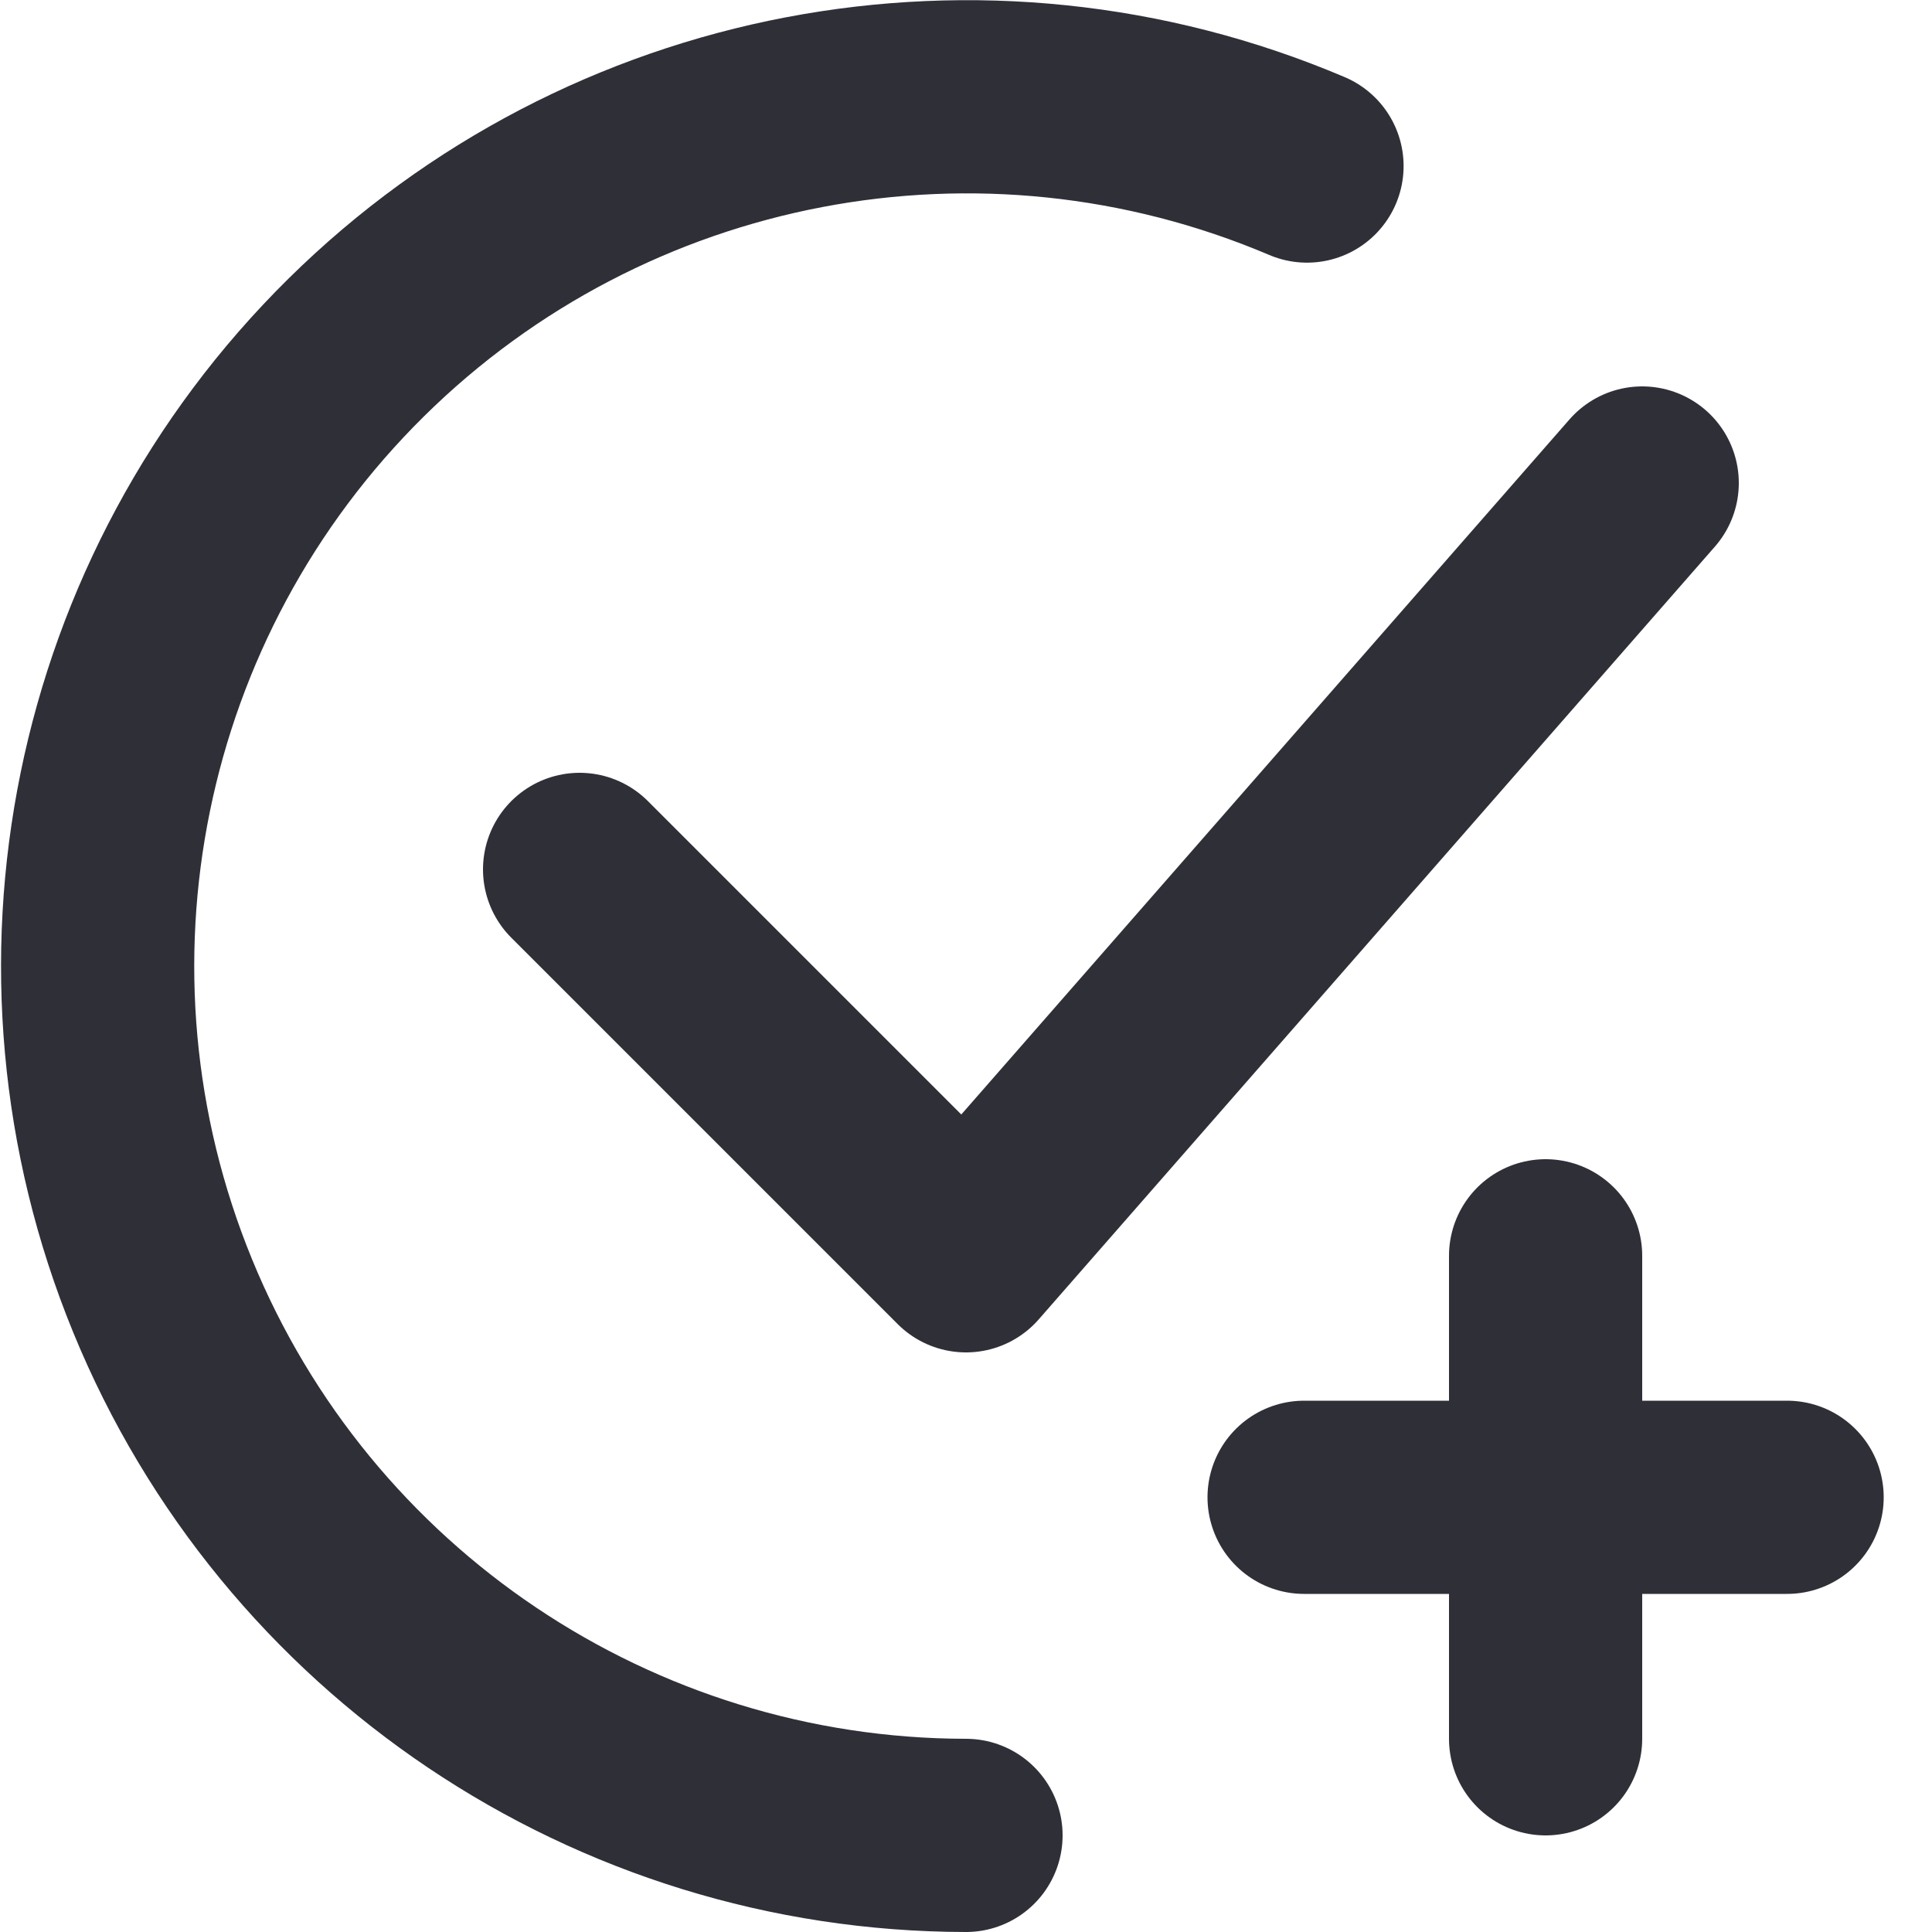
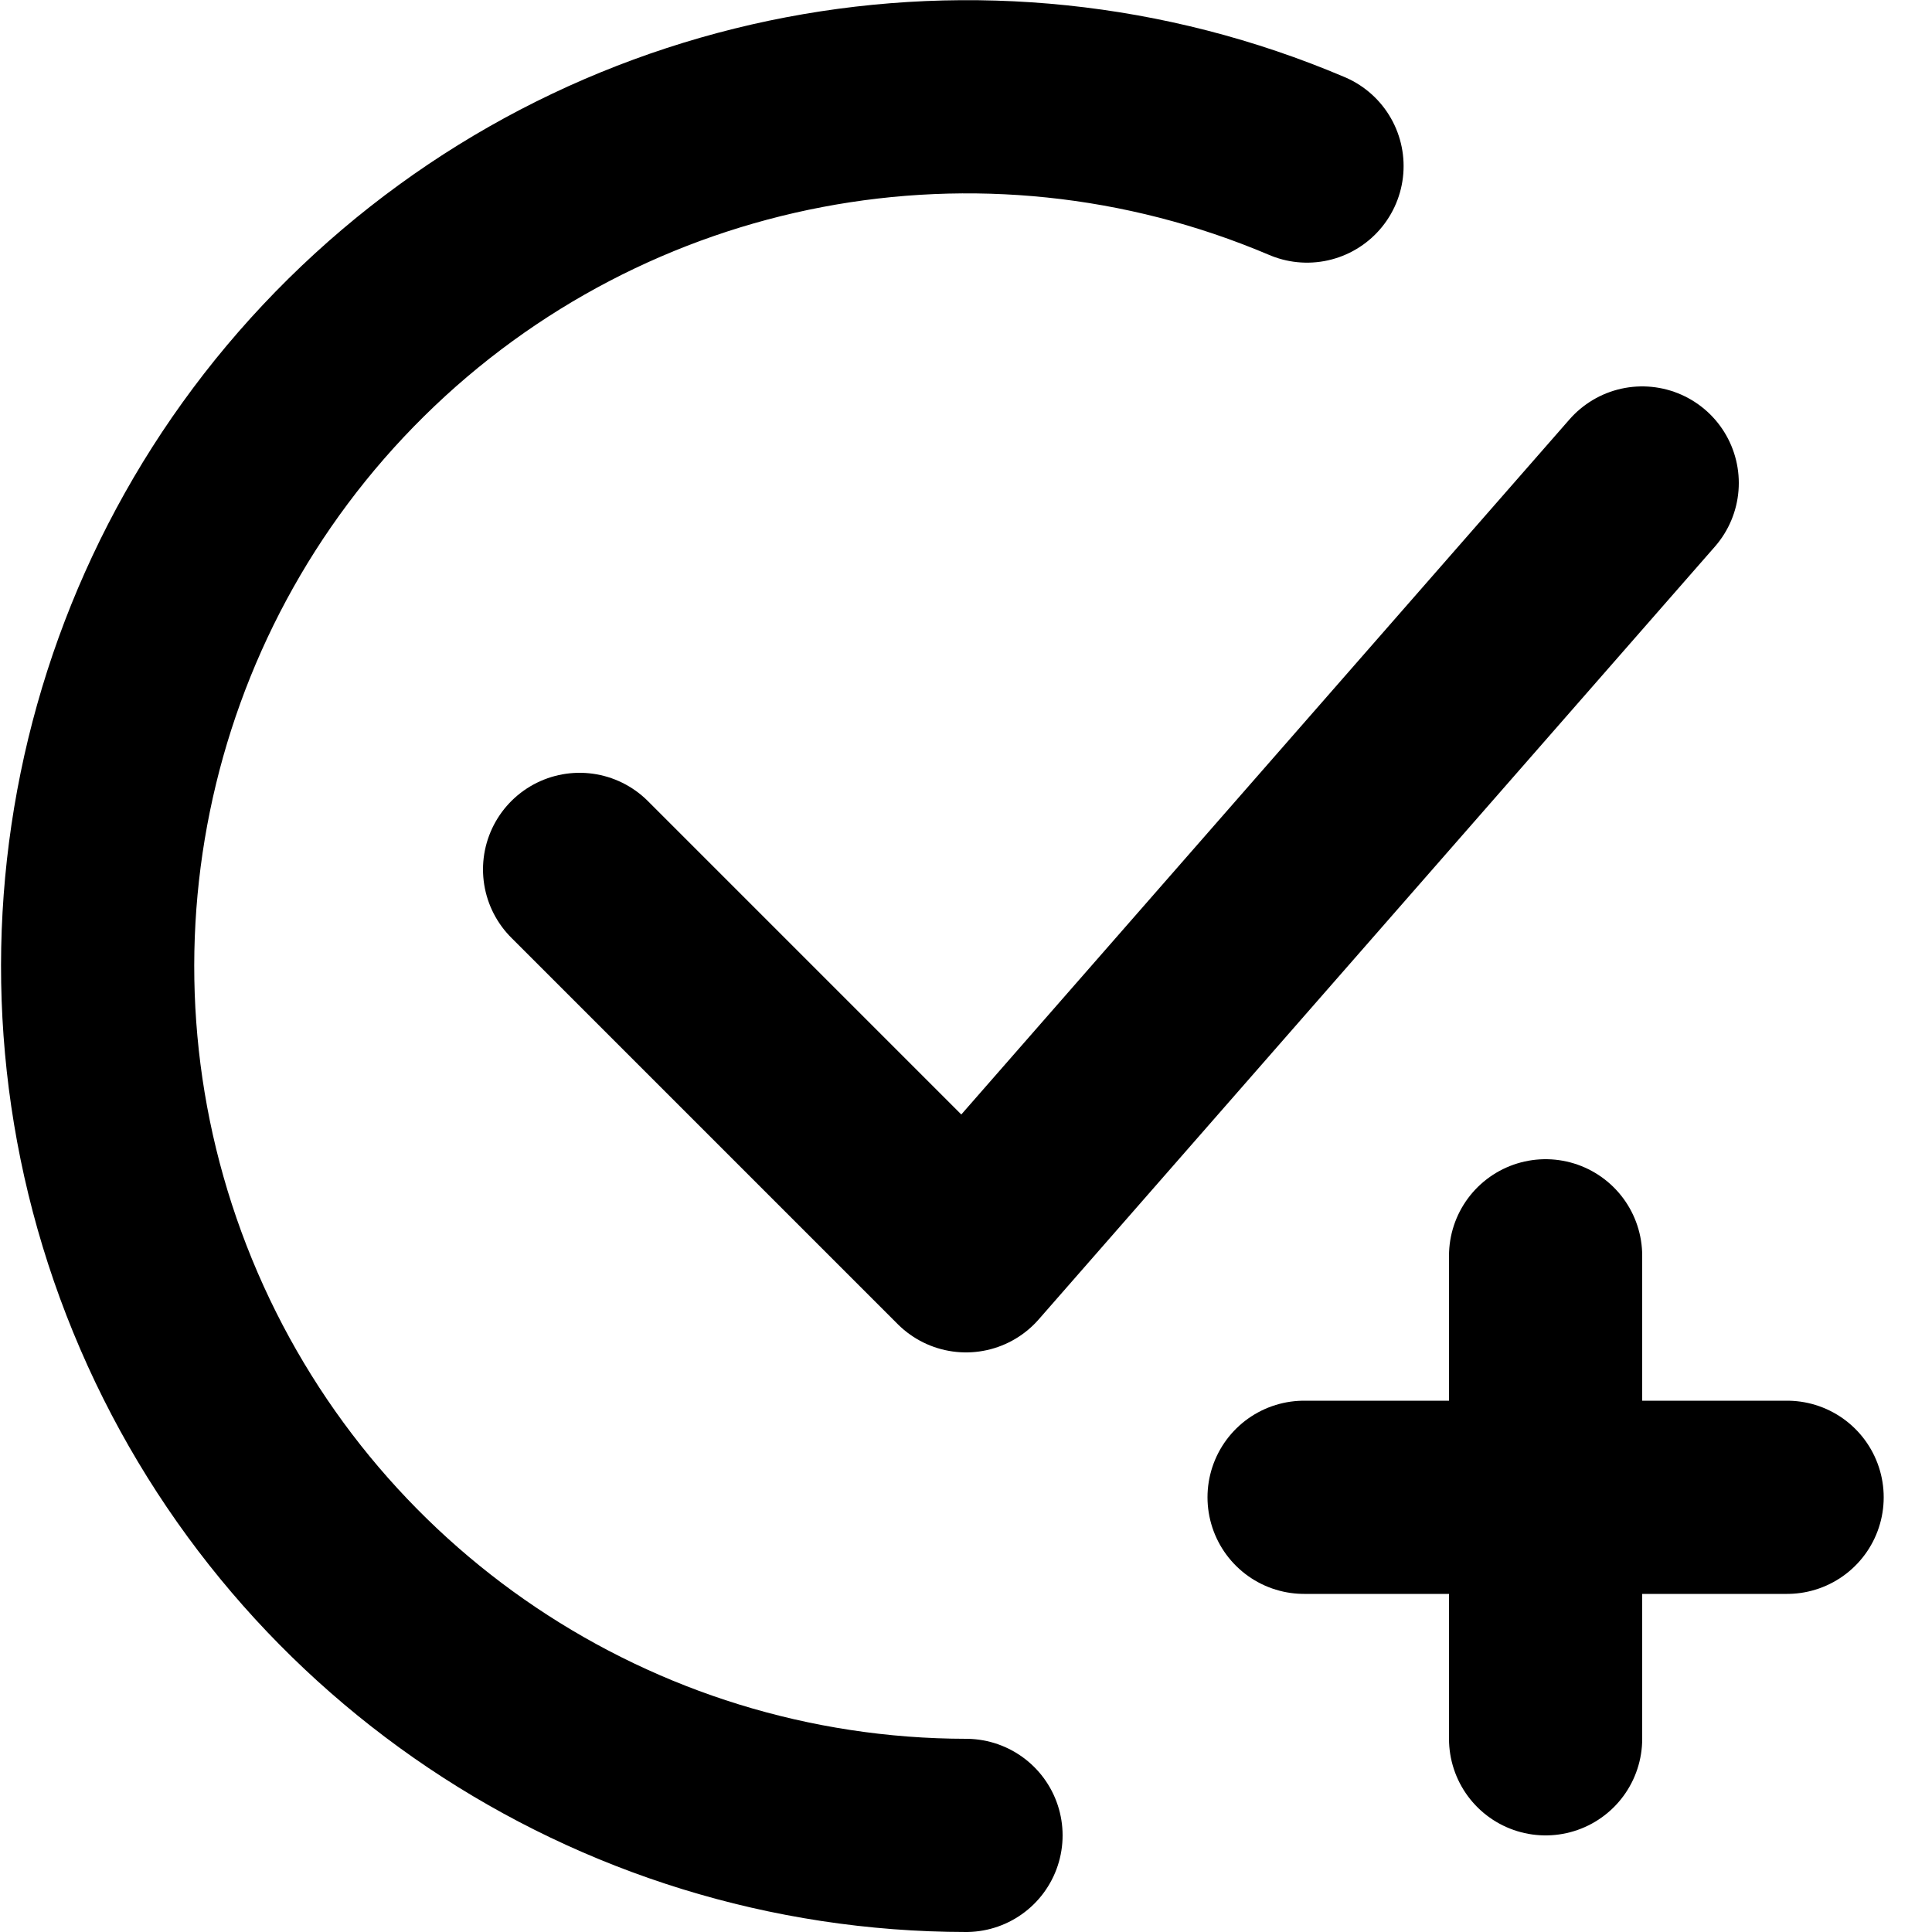
<svg xmlns="http://www.w3.org/2000/svg" width="20" height="20" fill="none" viewBox="0 0 20 20">
-   <path stroke="#2F2F38" stroke-linecap="round" stroke-linejoin="round" stroke-width="2" d="M10 19a8.999 8.999 0 1 1 3.53-17.281M6 9l4 4 7-8m-1 8v5m-2.5-2.5h5" />
+   <path stroke="currentColor" stroke-linecap="round" stroke-linejoin="round" stroke-width="2" d="M10 19a8.999 8.999 0 1 1 3.53-17.281M6 9l4 4 7-8m-1 8v5m-2.5-2.5h5" />
</svg>
